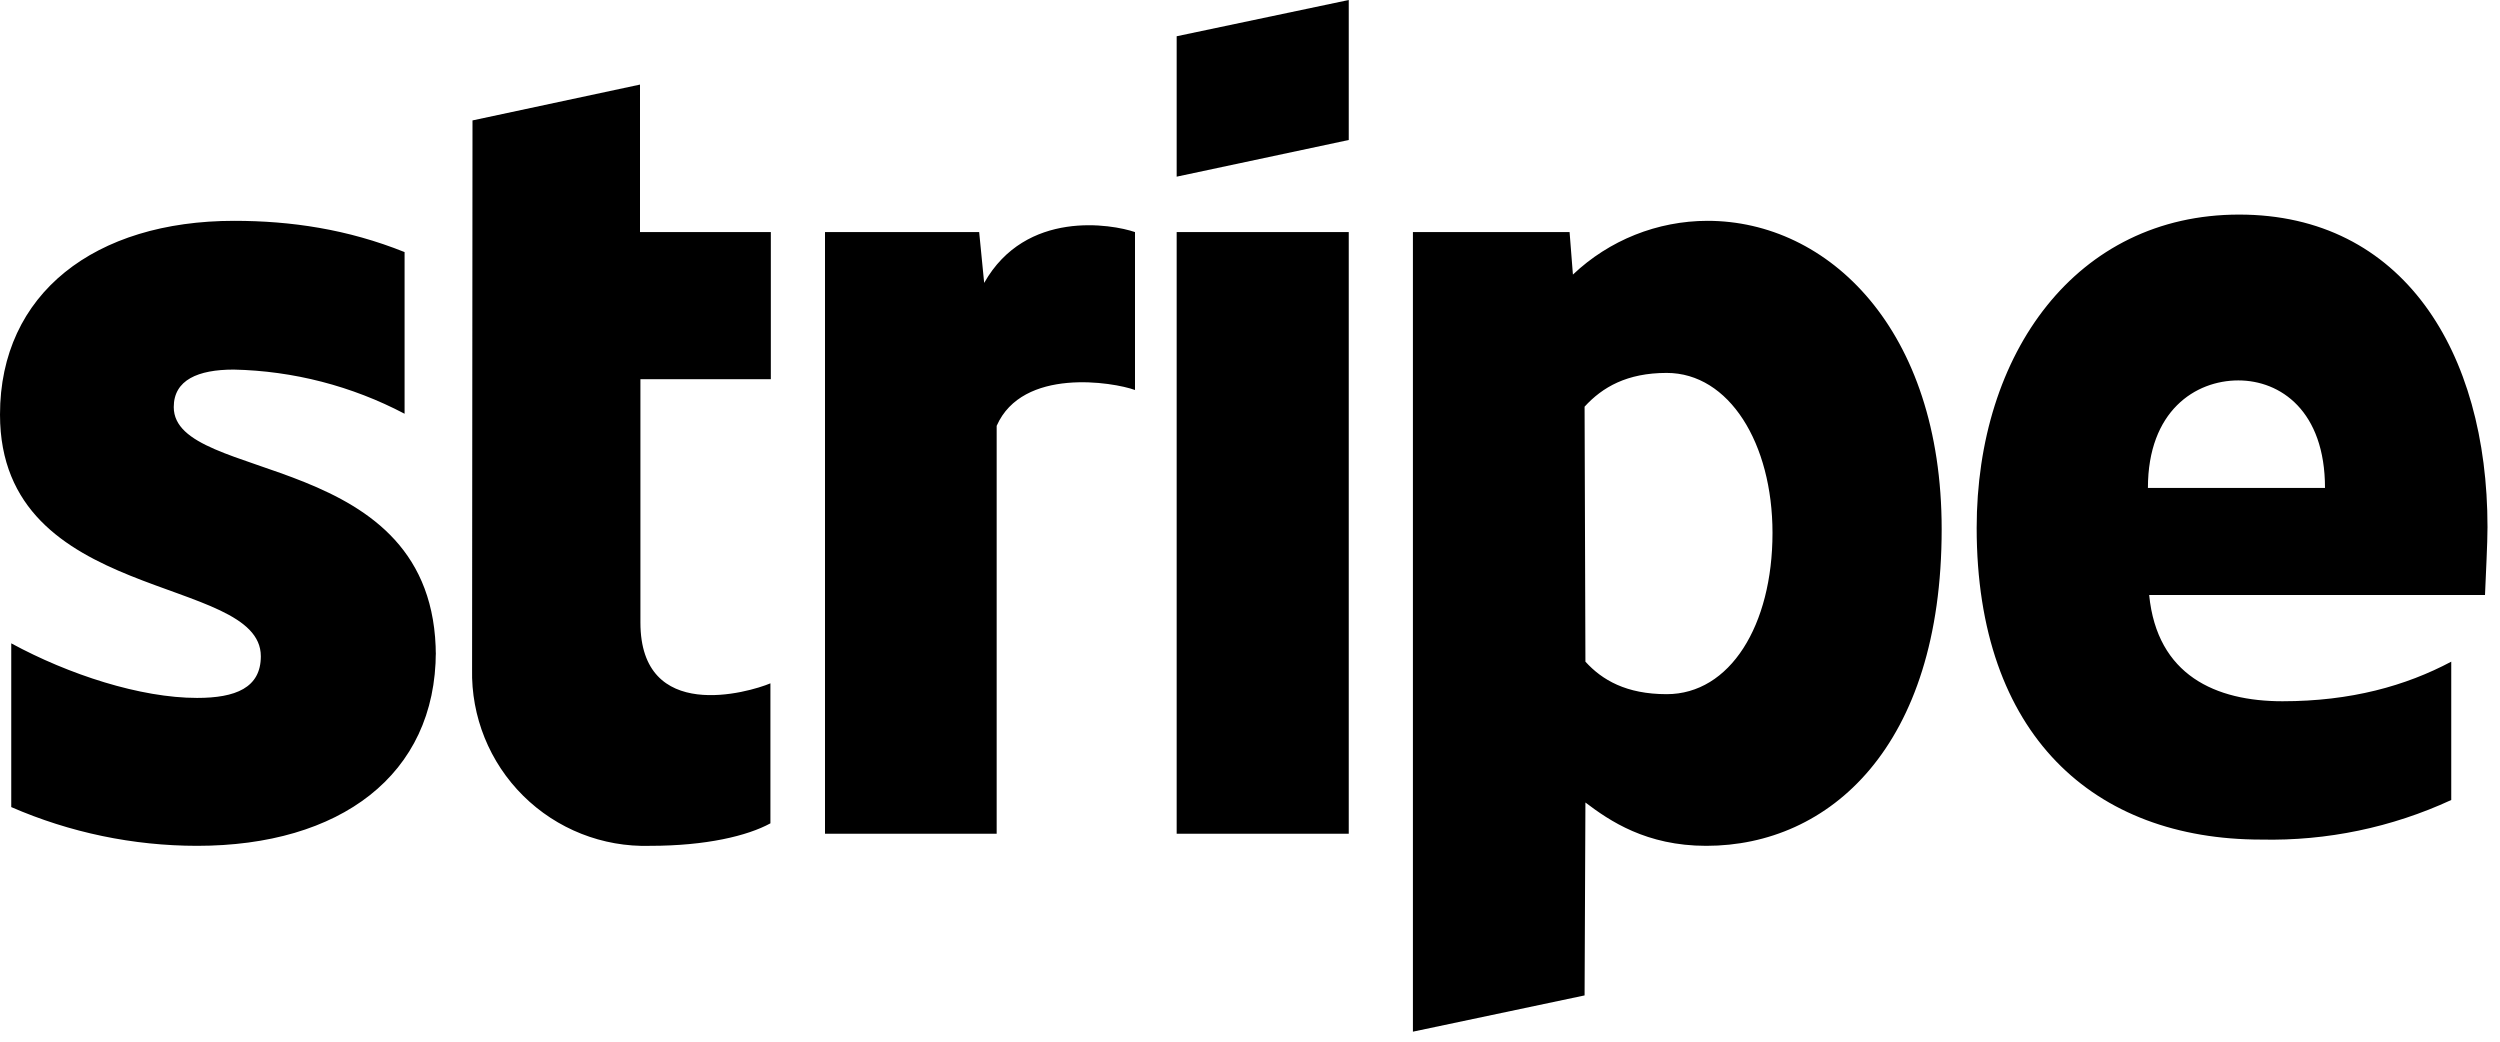
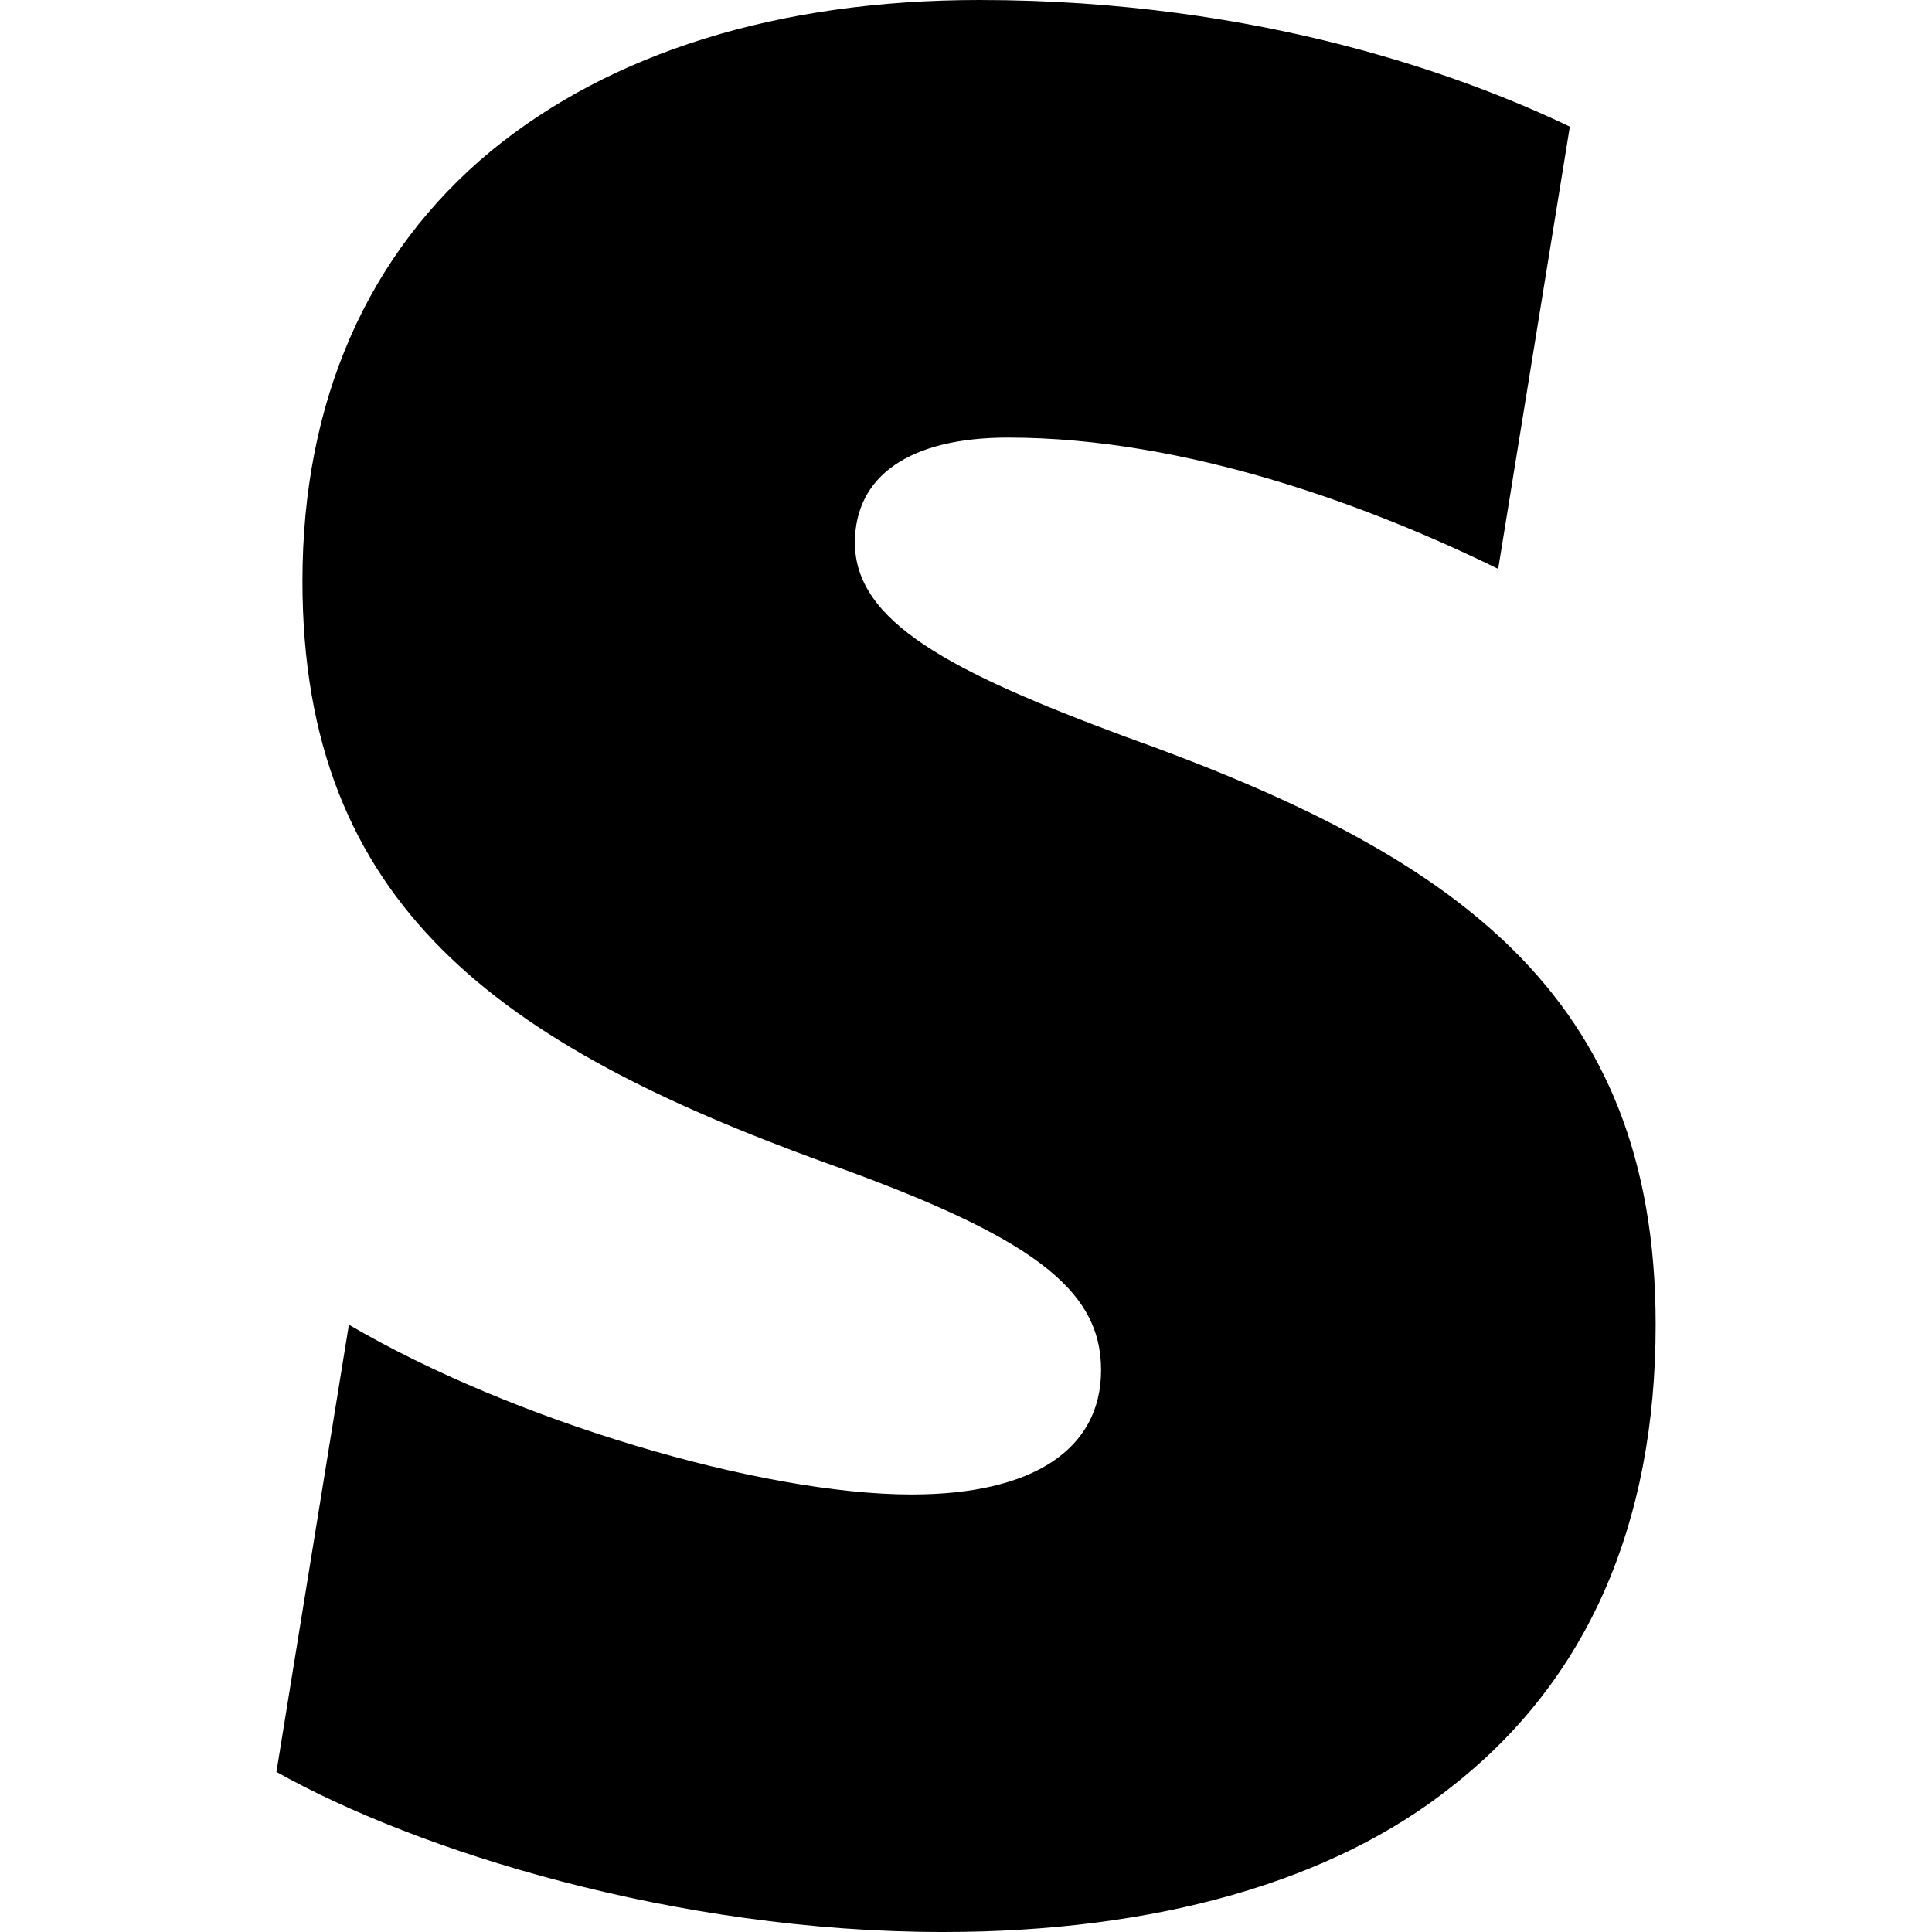
- <svg xmlns="http://www.w3.org/2000/svg" viewBox="0 0 60 25" fill="currentColor">
-   <path d="M59.64 14.28h-8.06c.19 1.93 1.6 2.55 3.2 2.55 1.64 0 2.96-.37 4.05-.95v3.32a10.33 10.33 0 0 1-4.56.95c-4.01 0-6.83-2.5-6.83-7.48 0-4.19 2.39-7.52 6.3-7.52 3.92 0 5.96 3.28 5.96 7.5 0 .4-.04 1.13-.06 1.63zm-5.92-5.15c-1.03 0-2.17.73-2.17 2.58h4.25c0-1.85-1.07-2.58-2.08-2.58zM40.95 20.3c-1.44 0-2.32-.6-2.9-1.04l-.02 4.63-4.12.87V5.57h3.76l.08 1.02a4.7 4.7 0 0 1 3.23-1.29c2.9 0 5.62 2.6 5.62 7.4 0 5.23-2.7 7.6-5.65 7.6zM40 8.95c-.95 0-1.54.34-1.97.81l.02 6.12c.4.44.98.78 1.95.78 1.52 0 2.54-1.65 2.54-3.87 0-2.15-1.04-3.84-2.54-3.84zM28.24 5.57h4.13v14.44h-4.13V5.57zm0-4.7L32.37 0v3.36l-4.13.88V.87zm-4.32 9.35v9.79H19.8V5.57h3.7l.12 1.22c1-1.77 3.07-1.41 3.62-1.22v3.79c-.52-.19-2.7-.55-3.32.86zm-8.55 4.72c0 2.43 2.6 1.68 3.12 1.46v3.36c-.55.3-1.54.54-2.89.54a4.15 4.15 0 0 1-4.27-4.24l.01-13.17 4.02-.86v3.54h3.14V9.1h-3.13v5.85zm-4.91.7c0 2.97-2.31 4.66-5.73 4.66a11.2 11.2 0 0 1-4.46-.93v-3.93c1.38.75 3.1 1.31 4.46 1.31.92 0 1.53-.24 1.53-1C6.26 13.77 0 14.51 0 9.95 0 7.04 2.28 5.3 5.62 5.3c1.36 0 2.72.2 4.09.75v3.88a9.23 9.23 0 0 0-4.1-1.06c-.86 0-1.44.25-1.44.9 0 1.85 6.29.97 6.29 5.97z" />
+ <svg xmlns="http://www.w3.org/2000/svg" viewBox="0 0 24 24" width="24" height="24">
+   <path fill="black" d="M13.976 9.15c-2.172-.806-3.356-1.426-3.356-2.409 0-.831.683-1.305 1.901-1.305 2.227 0 4.515.858 6.09 1.631l.89-5.494C18.252.975 15.697 0 12.165 0 9.667 0 7.589.654 6.104 1.872 4.56 3.147 3.757 4.992 3.757 7.218c0 4.039 2.467 5.76 6.476 7.219 2.585.92 3.445 1.574 3.445 2.583 0 .98-.84 1.545-2.354 1.545-1.875 0-4.965-.921-6.99-2.109l-.9 5.555C5.175 22.99 8.385 24 11.714 24c2.641 0 4.843-.624 6.328-1.813 1.664-1.305 2.525-3.236 2.525-5.732 0-4.128-2.524-5.851-6.591-7.305z" />
</svg>
